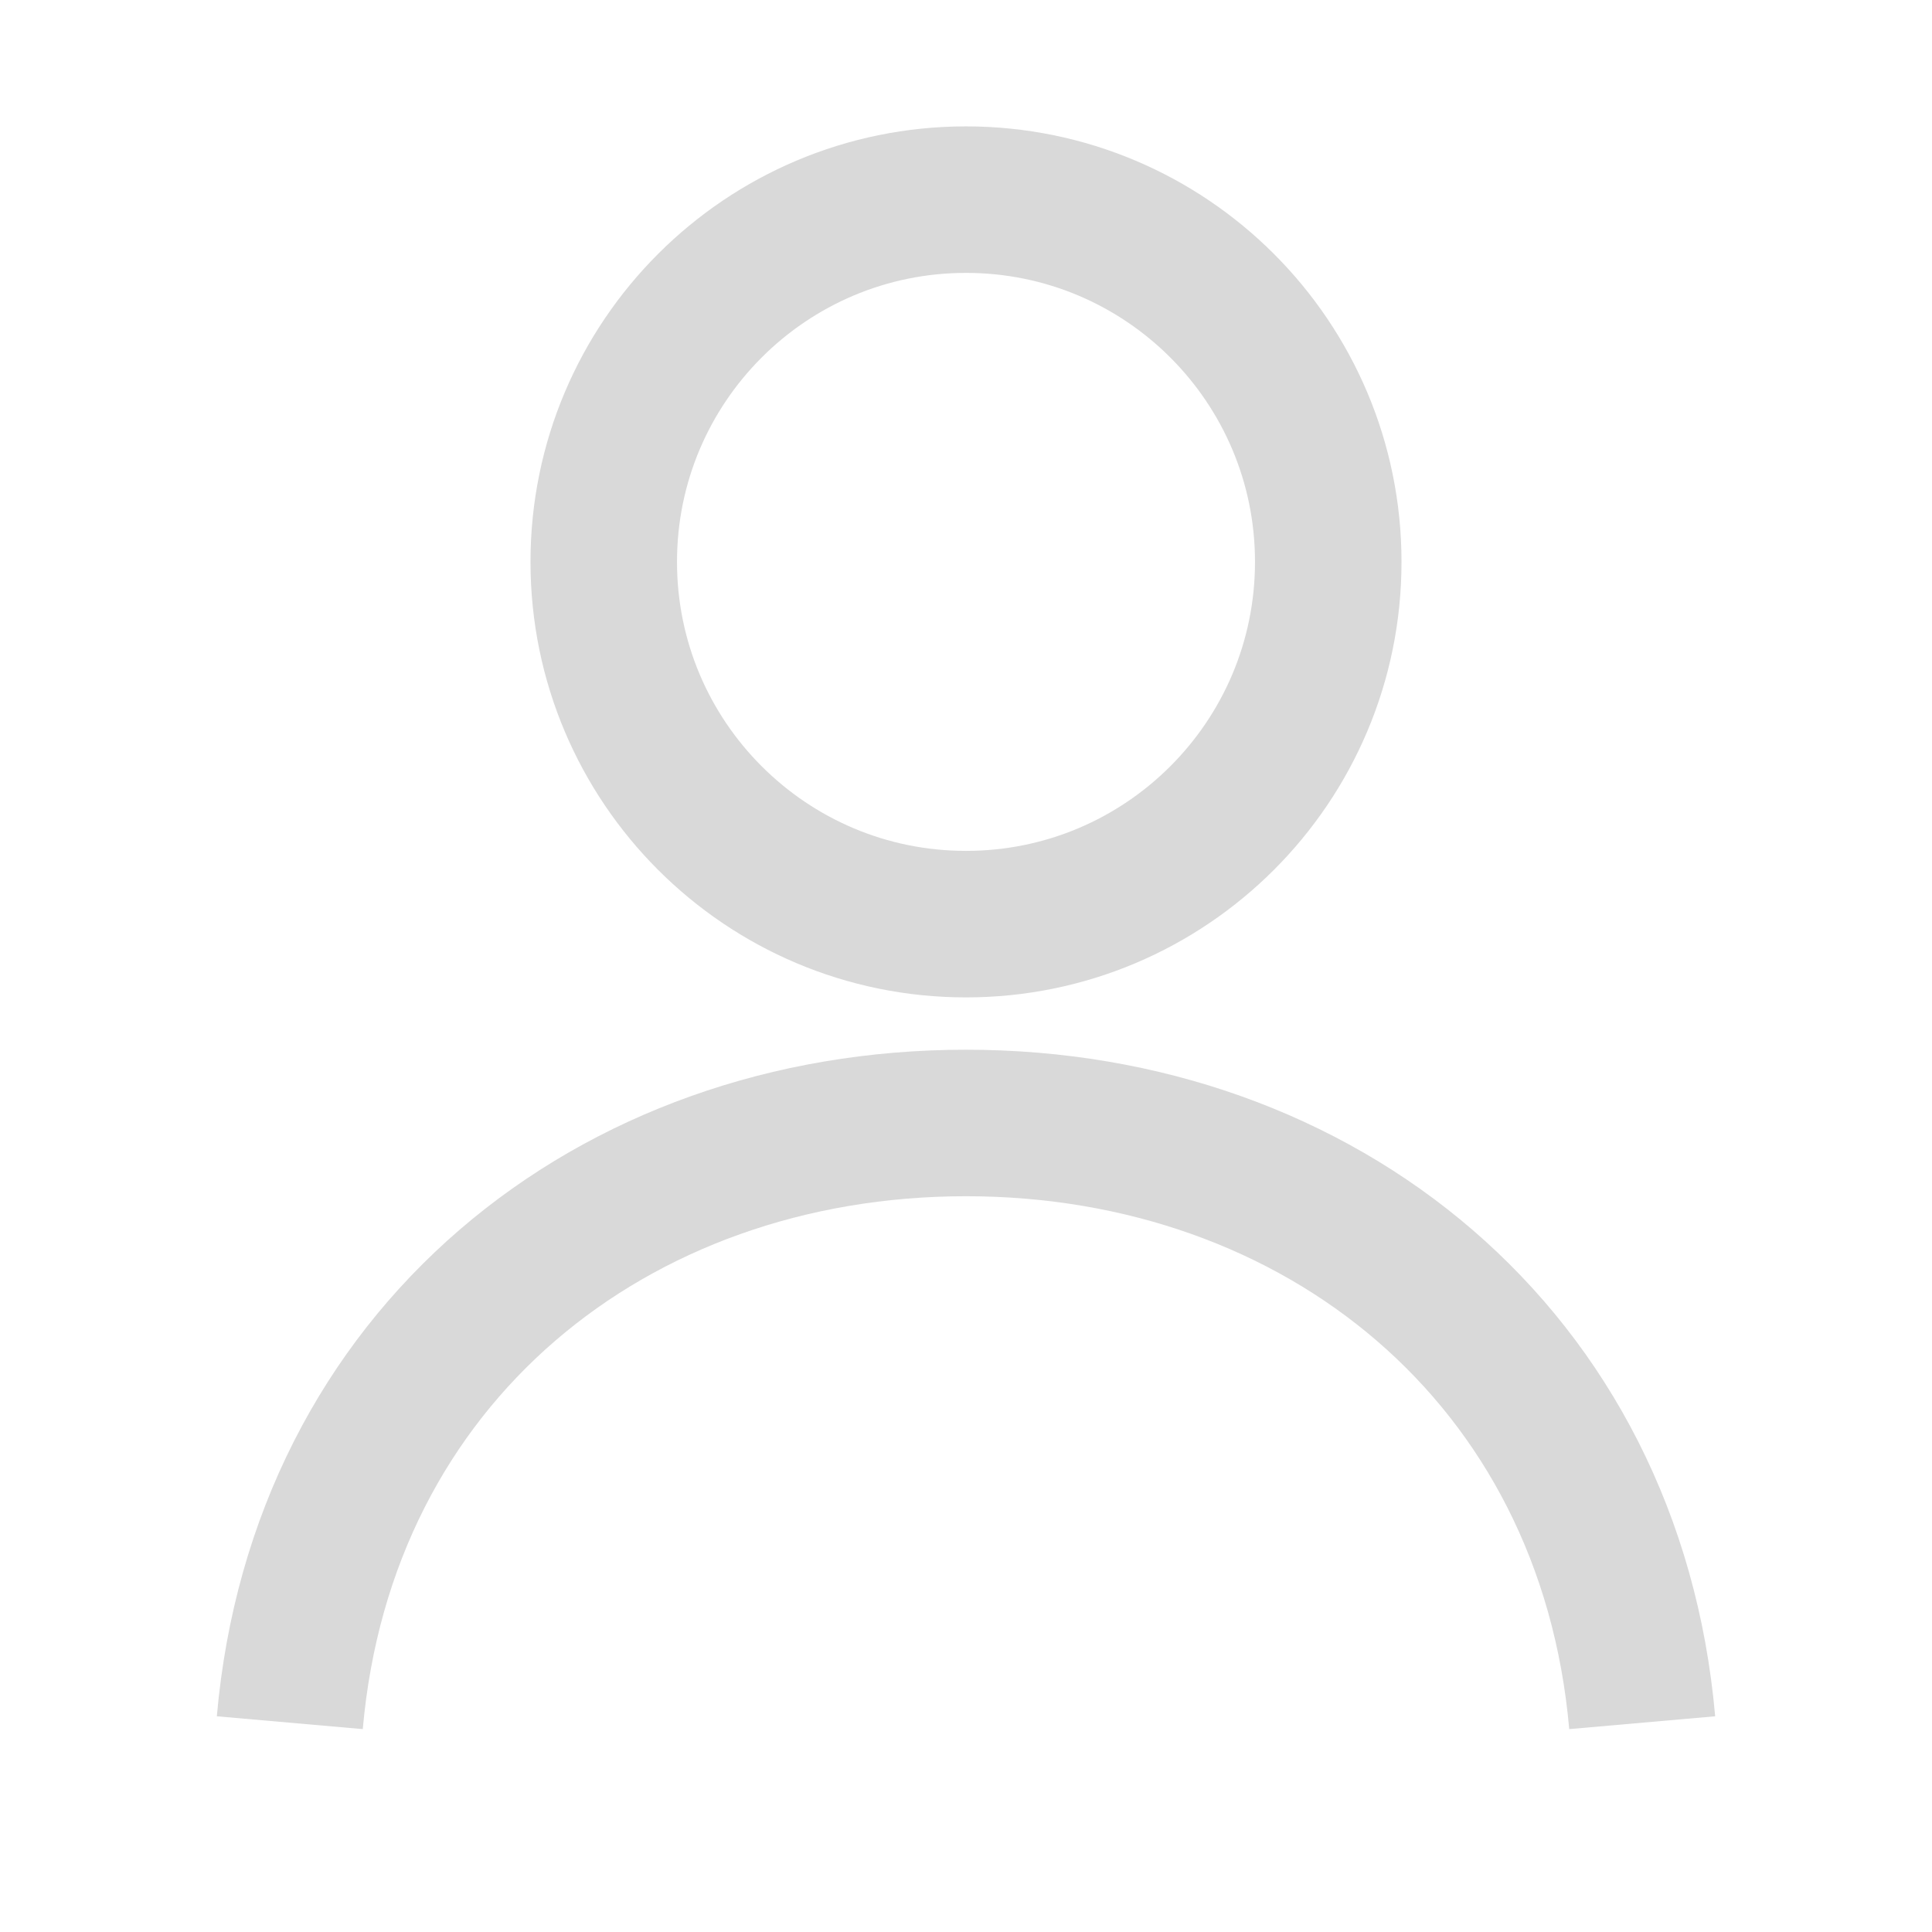
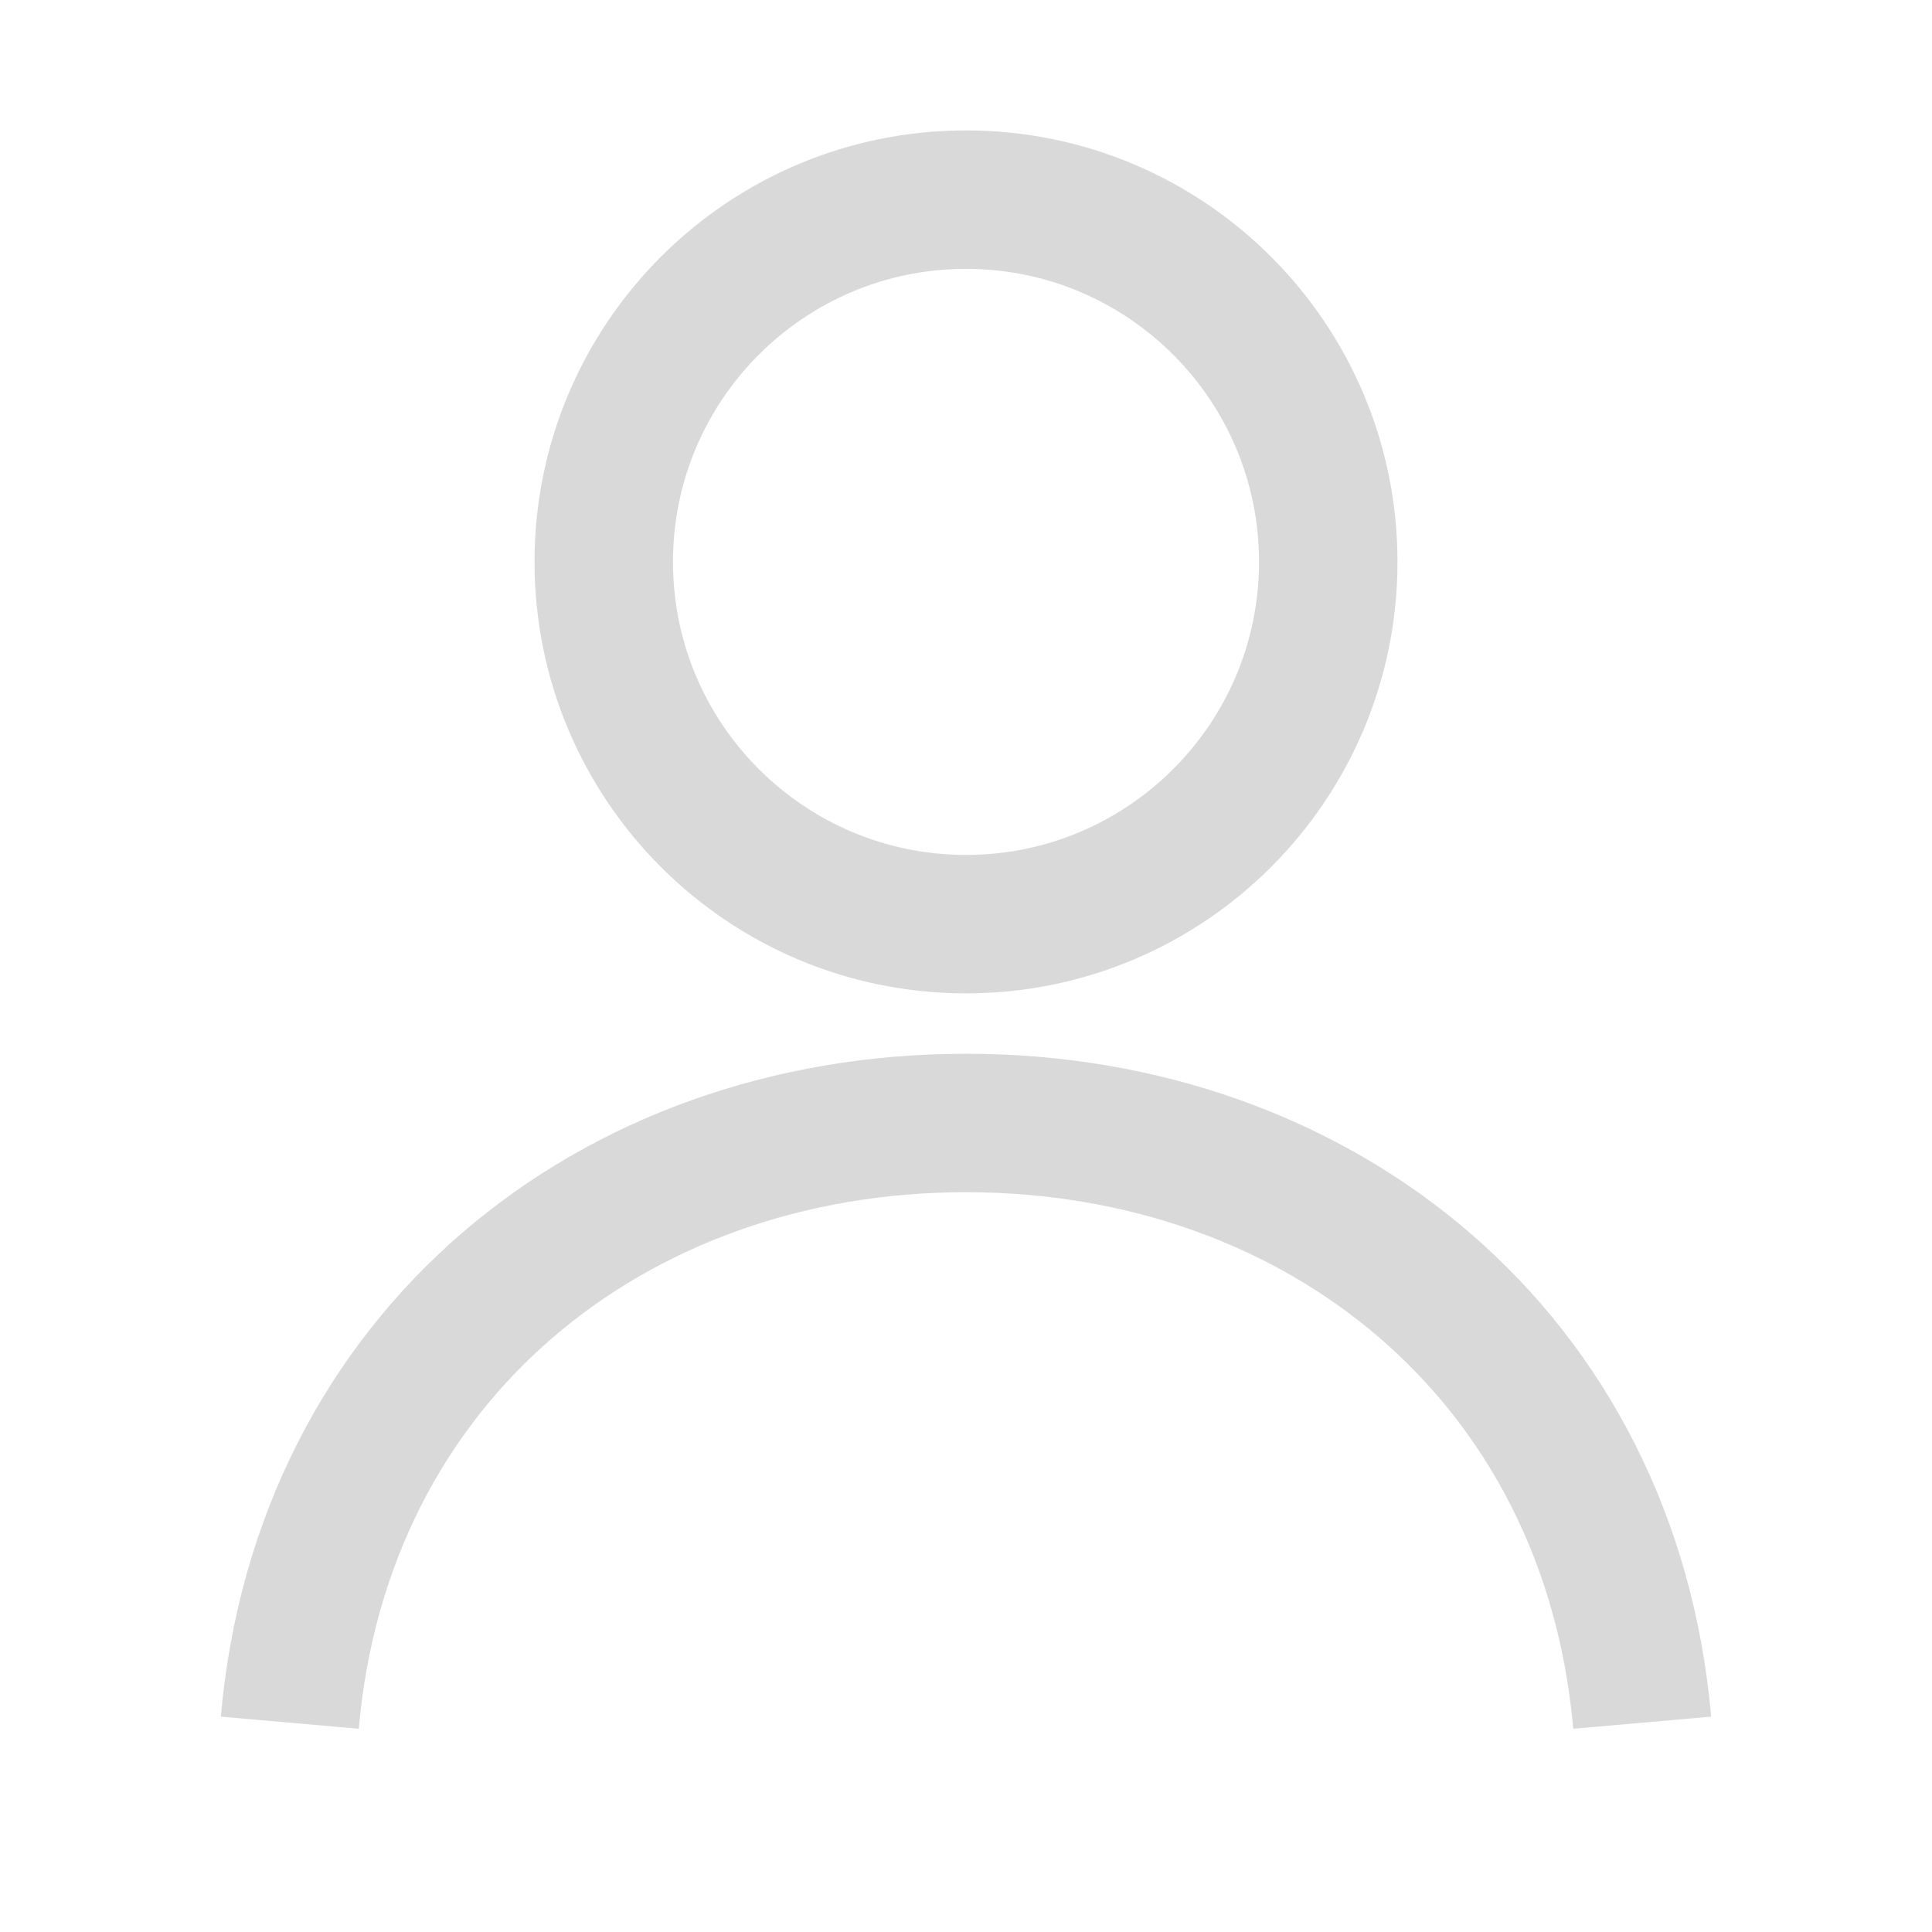
<svg xmlns="http://www.w3.org/2000/svg" width="800px" height="800px" viewBox="0 0 24 24">
-   <g fill="none" stroke="#D9D9D9" stroke-width="1.82" stroke-linecap="butt" stroke-linejoin="round">
+   <g fill="none" stroke="#D9D9D9" stroke-width="1.72" stroke-linecap="butt" stroke-linejoin="round">
    <circle cx="12" cy="6.98" r="4.5" />
    <path d="M3.6 21.4c.4-4.55 4-7.45 8.4-7.45s8 2.9 8.4 7.45" />
  </g>
</svg>
